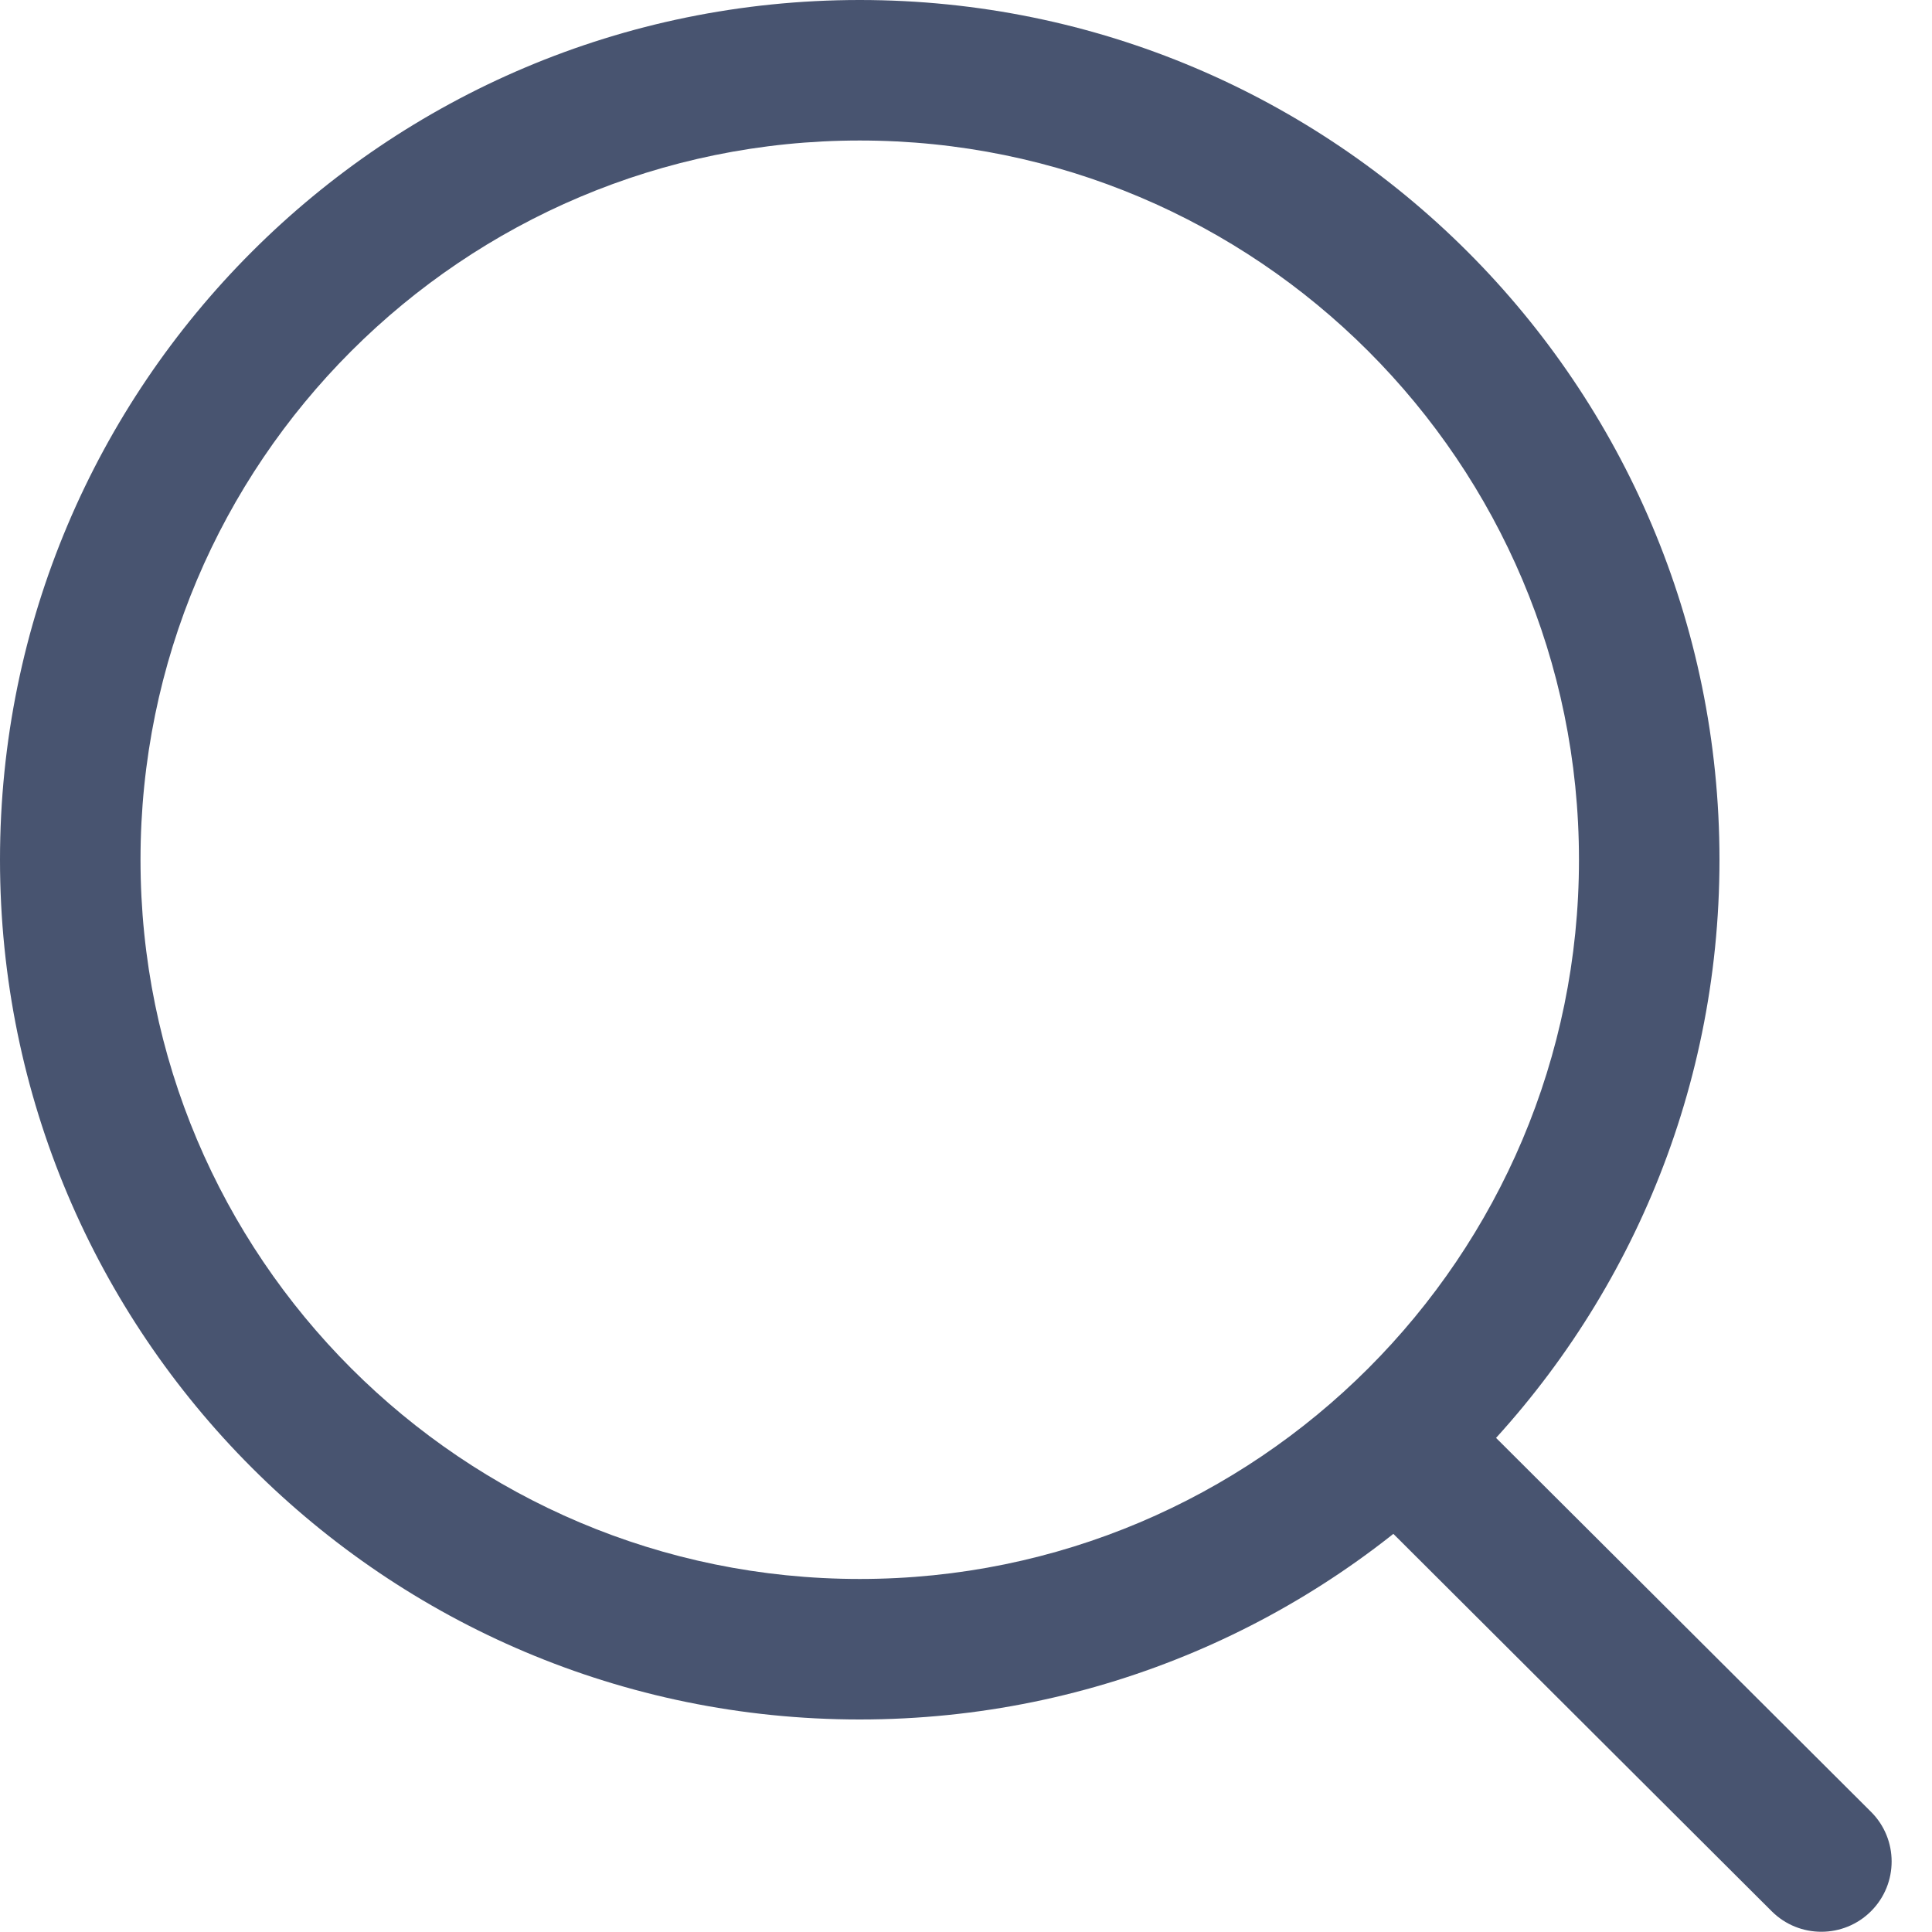
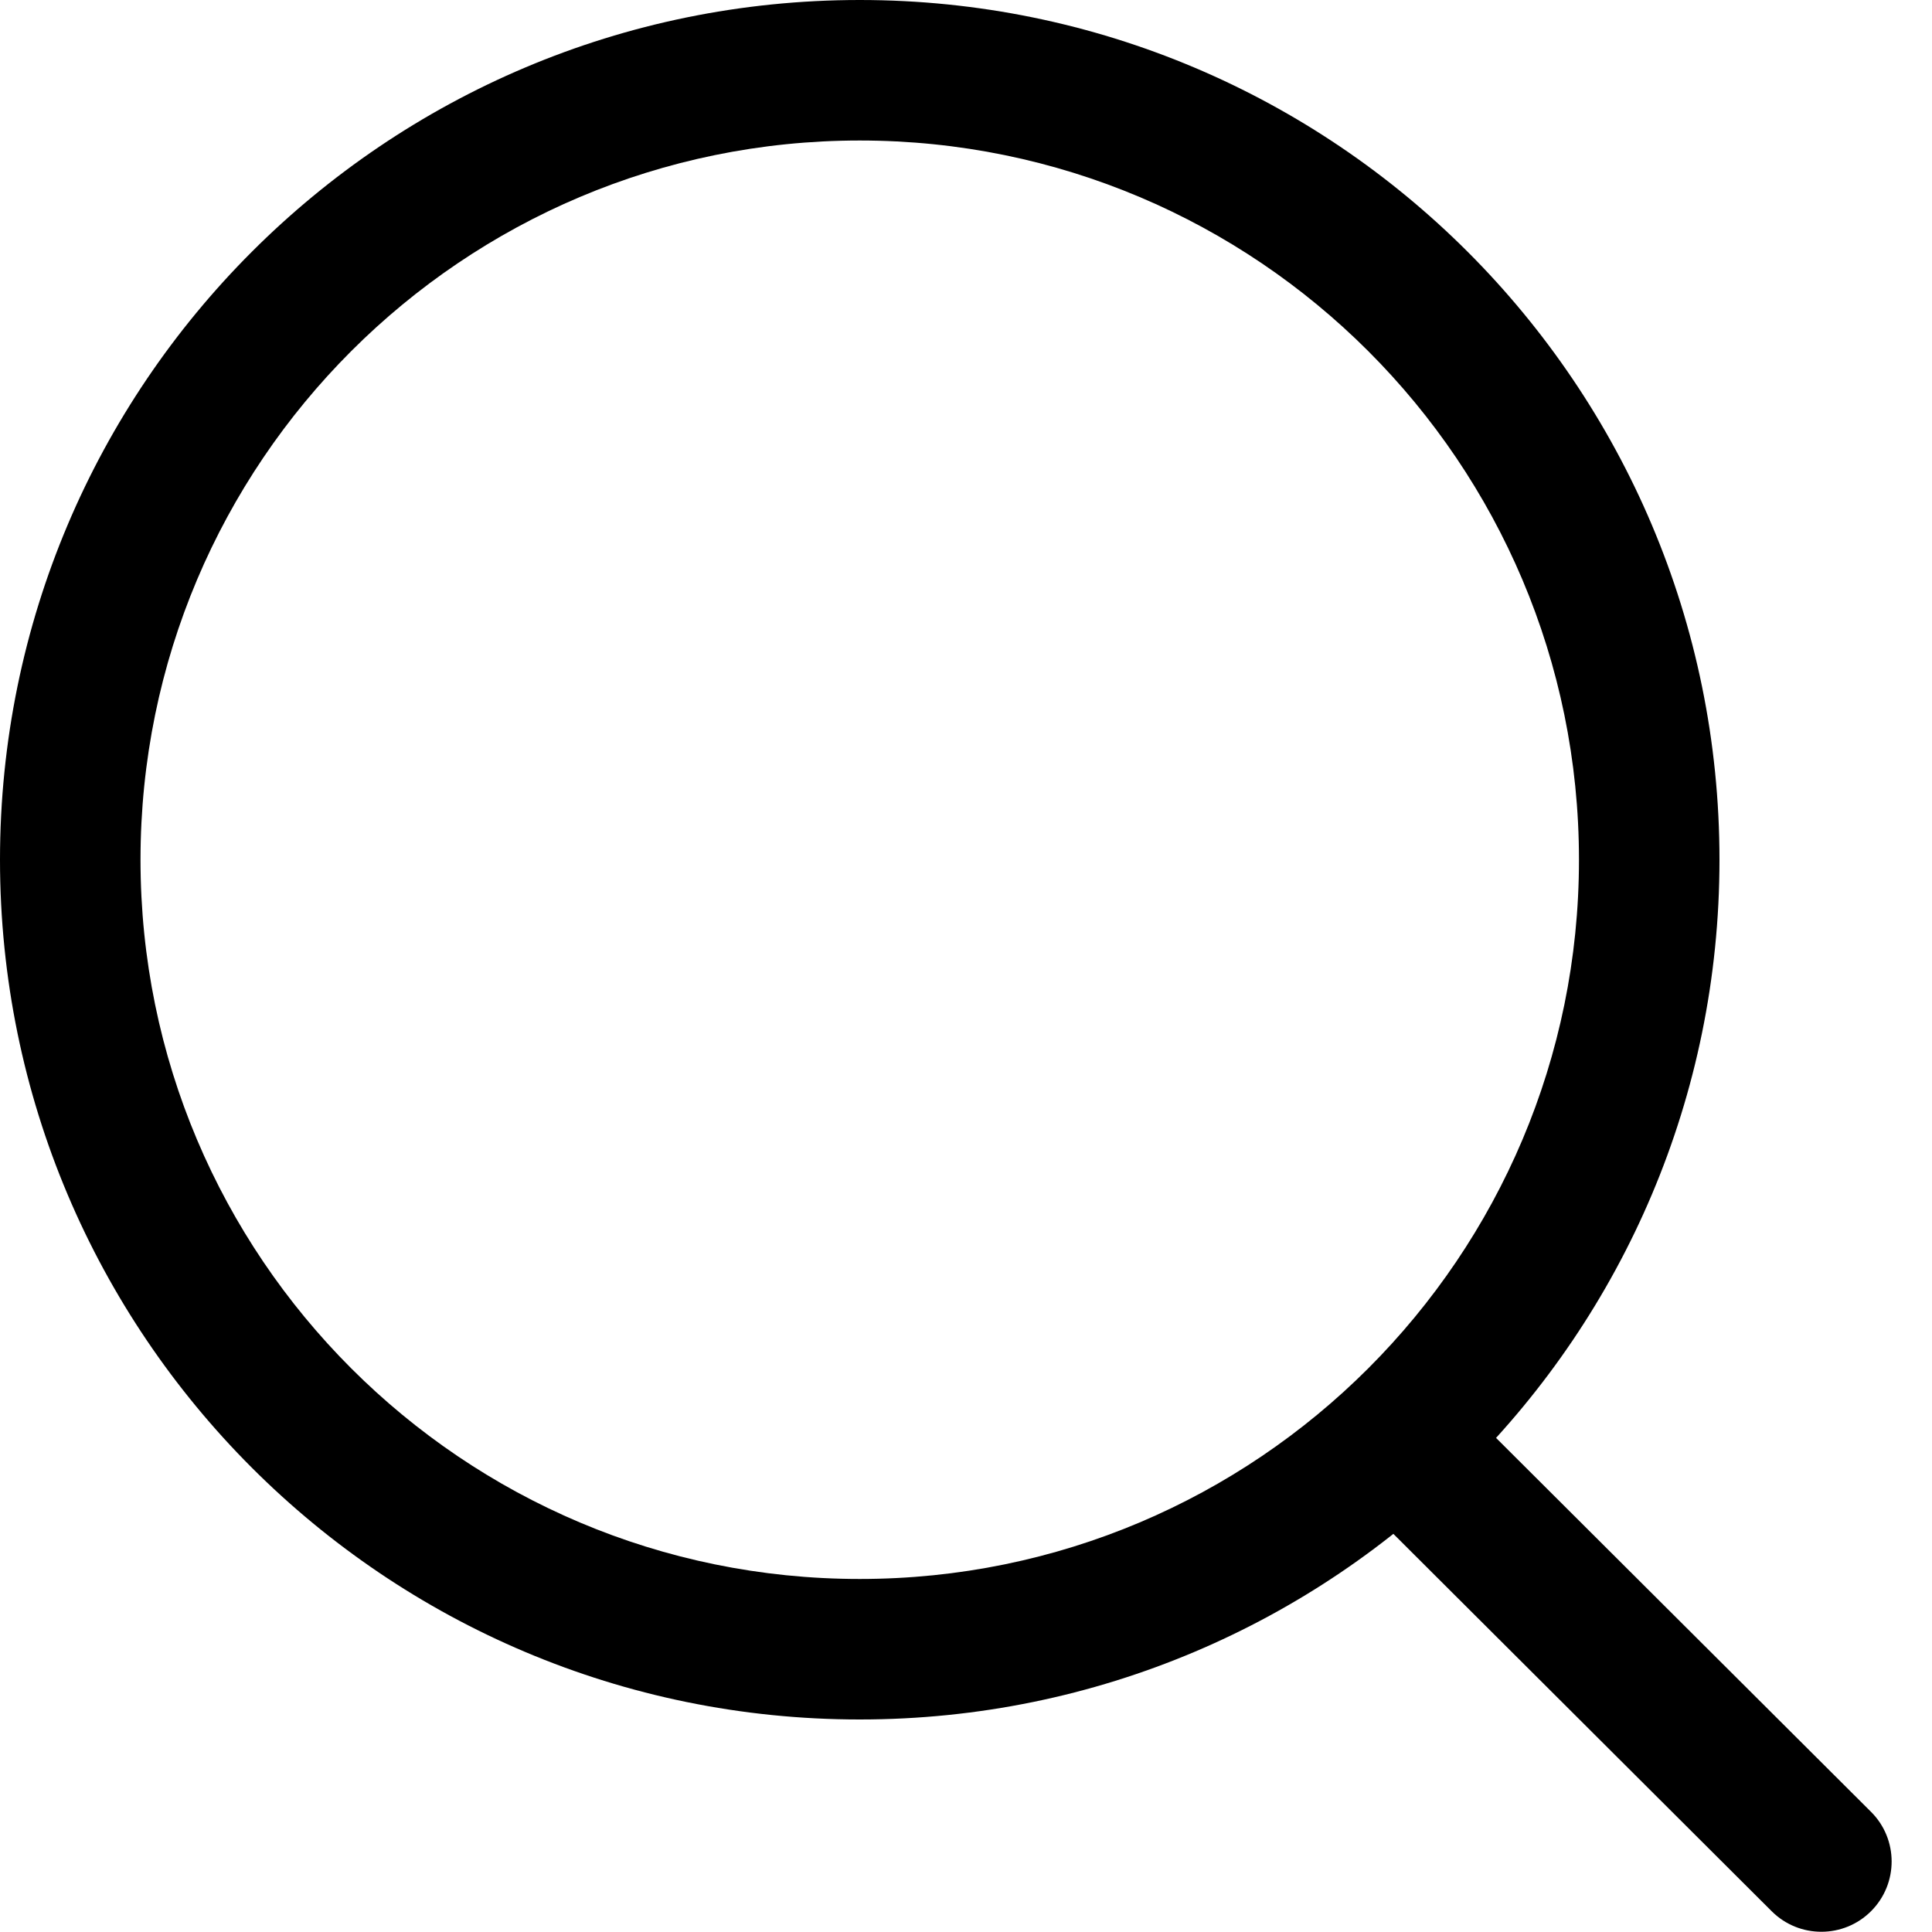
- <svg xmlns="http://www.w3.org/2000/svg" width="22" height="22" viewBox="0 0 22 22" fill="none">
-   <path fill-rule="evenodd" clip-rule="evenodd" d="M9.79 1.6C5.267 1.6 1.6 5.267 1.6 9.79C1.6 14.313 5.267 17.98 9.79 17.98C14.313 17.98 17.98 14.313 17.98 9.79C17.98 5.267 14.313 1.6 9.79 1.6ZM0 9.79C0 4.383 4.383 0 9.79 0C15.197 0 19.58 4.383 19.58 9.79C19.58 15.197 15.197 19.58 9.79 19.58C4.383 19.58 0 15.197 0 9.79Z" fill="#485470" />
-   <path fill-rule="evenodd" clip-rule="evenodd" d="M15.473 15.945C15.786 15.632 16.292 15.632 16.605 15.944L21.305 20.631C21.618 20.942 21.619 21.449 21.307 21.762C20.995 22.075 20.488 22.076 20.175 21.764L15.475 17.076C15.162 16.765 15.162 16.258 15.473 15.945Z" fill="#485470" />
+ <svg xmlns="http://www.w3.org/2000/svg" width="22" height="22" viewBox="0 0 22 22">
+   <path fill-rule="evenodd" clip-rule="evenodd" d="M9.79 1.6C5.267 1.6 1.6 5.267 1.6 9.79C1.6 14.313 5.267 17.98 9.79 17.98C14.313 17.98 17.98 14.313 17.98 9.79C17.98 5.267 14.313 1.6 9.79 1.6ZM0 9.79C0 4.383 4.383 0 9.79 0C15.197 0 19.58 4.383 19.58 9.79C19.58 15.197 15.197 19.58 9.79 19.58C4.383 19.58 0 15.197 0 9.79Z" />
+   <path fill-rule="evenodd" clip-rule="evenodd" d="M15.473 15.945C15.786 15.632 16.292 15.632 16.605 15.944L21.305 20.631C21.618 20.942 21.619 21.449 21.307 21.762C20.995 22.075 20.488 22.076 20.175 21.764L15.475 17.076C15.162 16.765 15.162 16.258 15.473 15.945Z" />
</svg>
